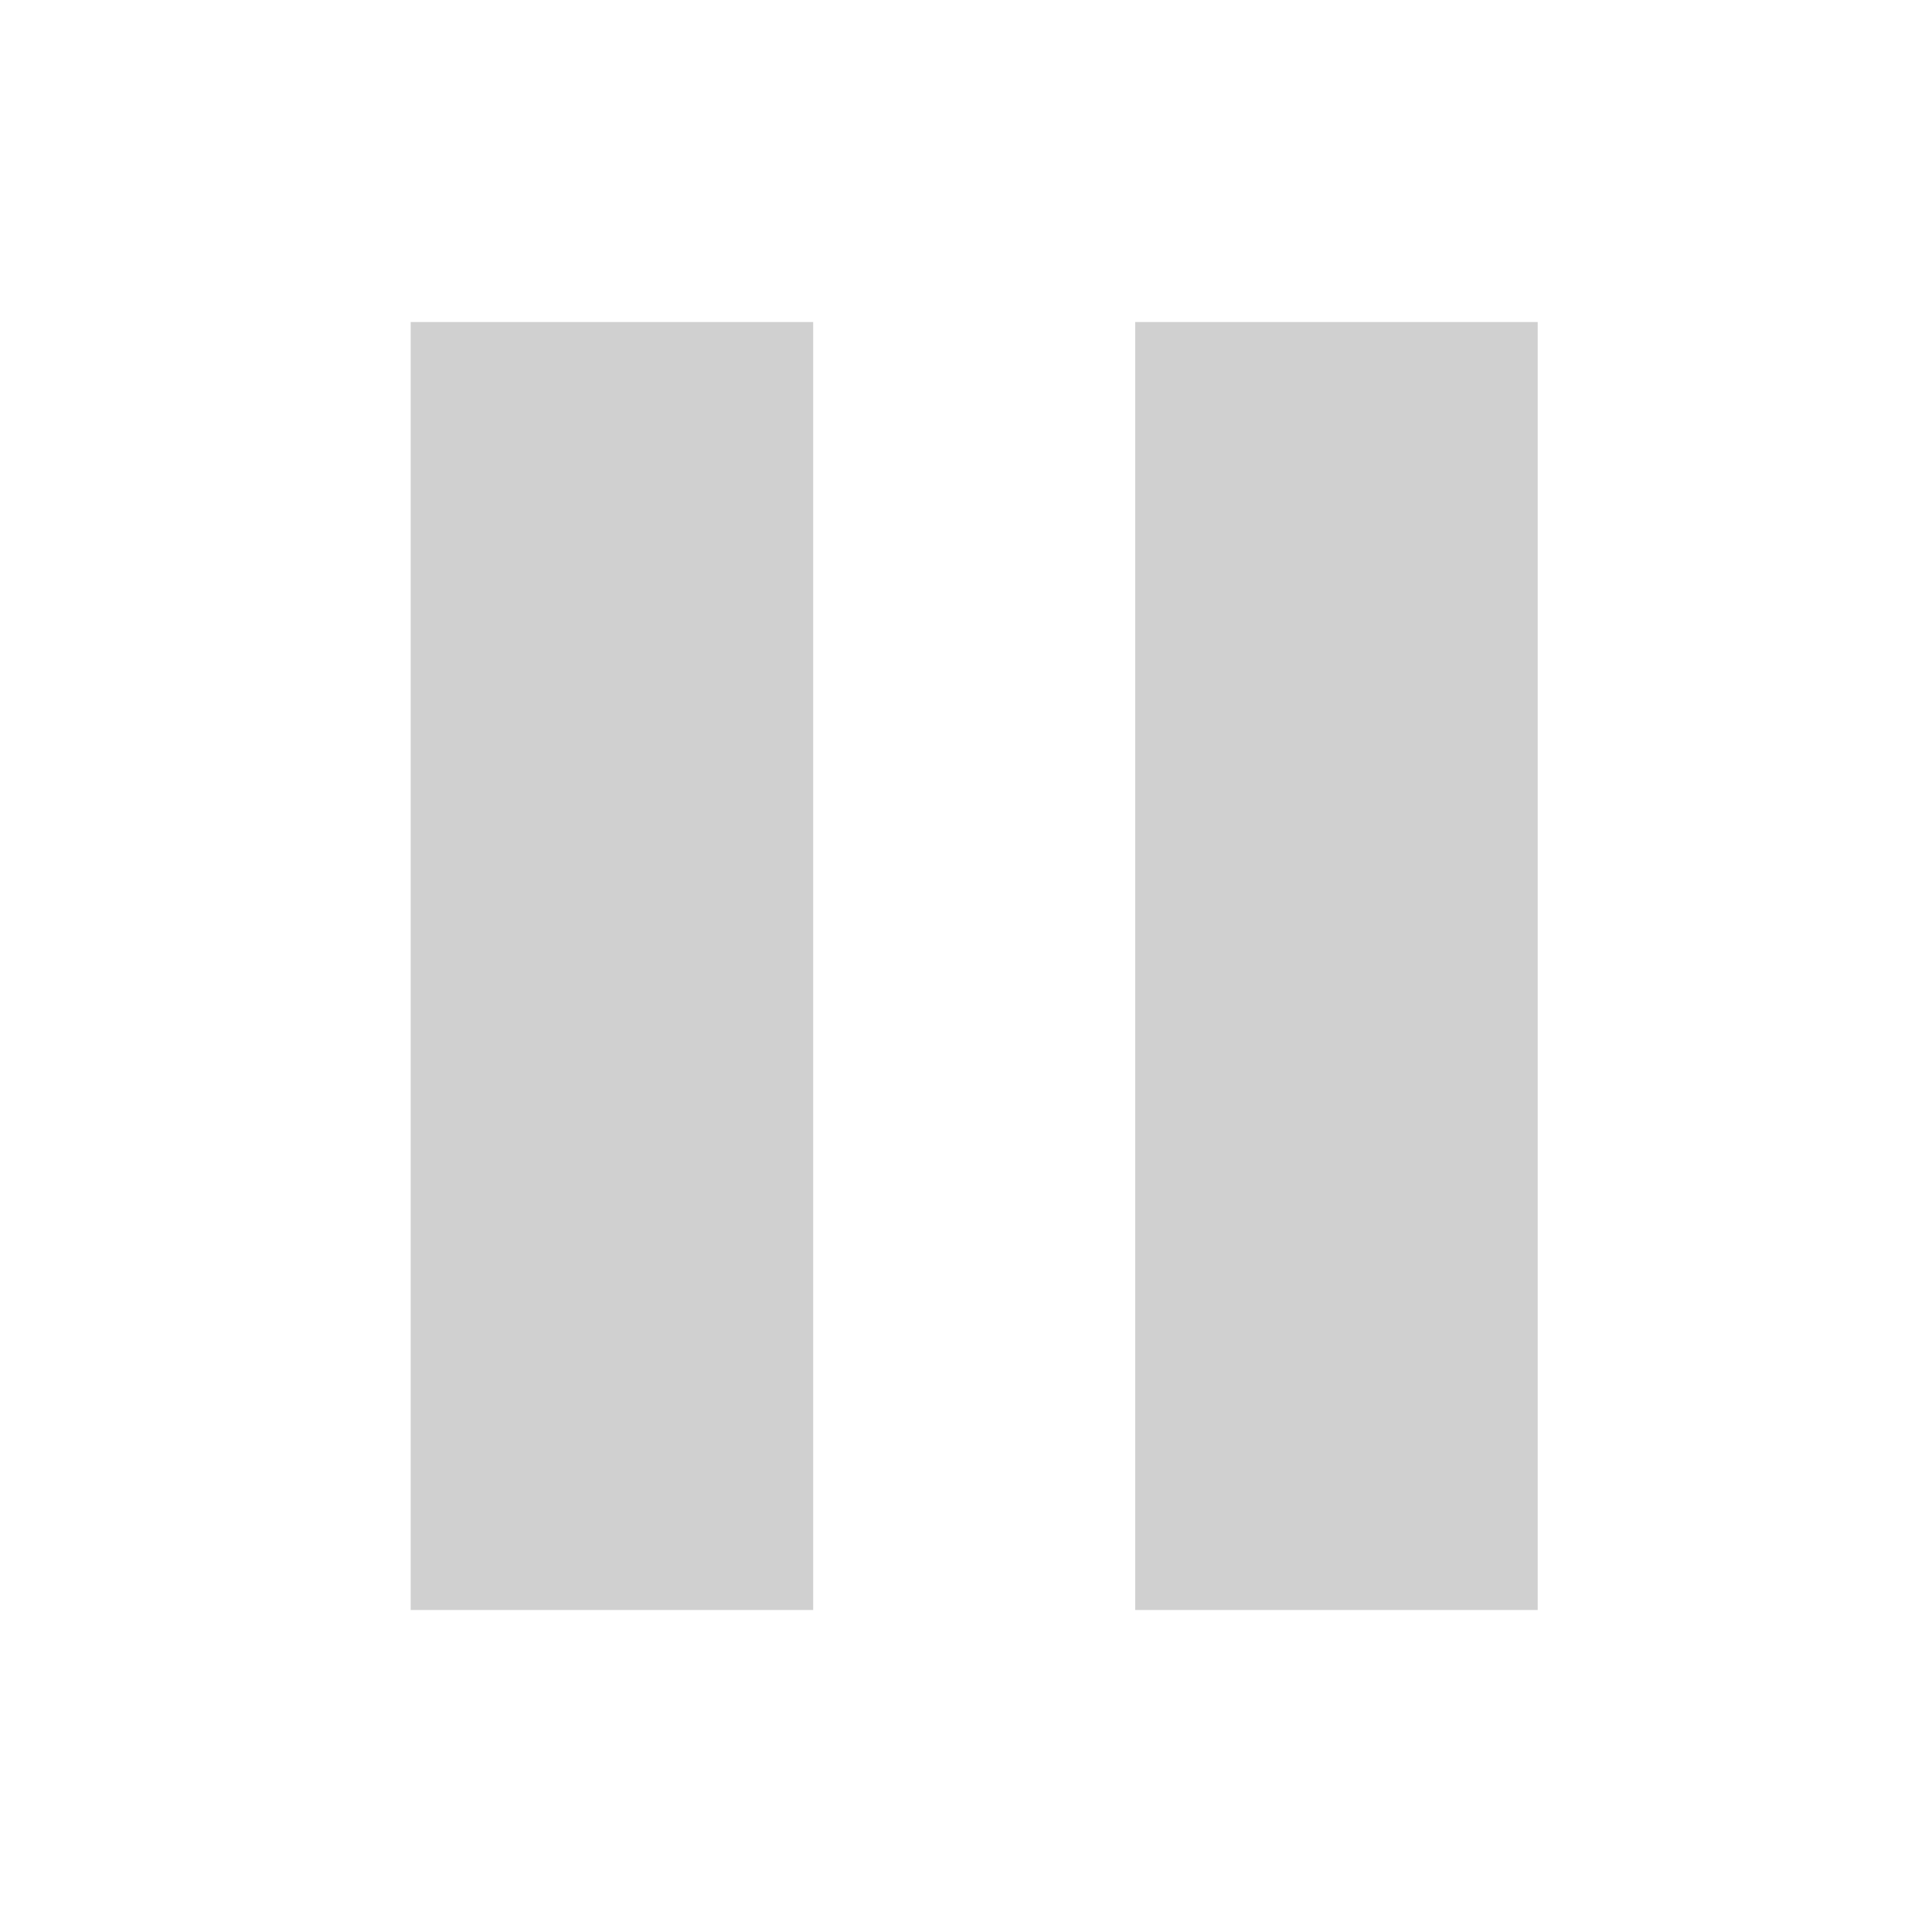
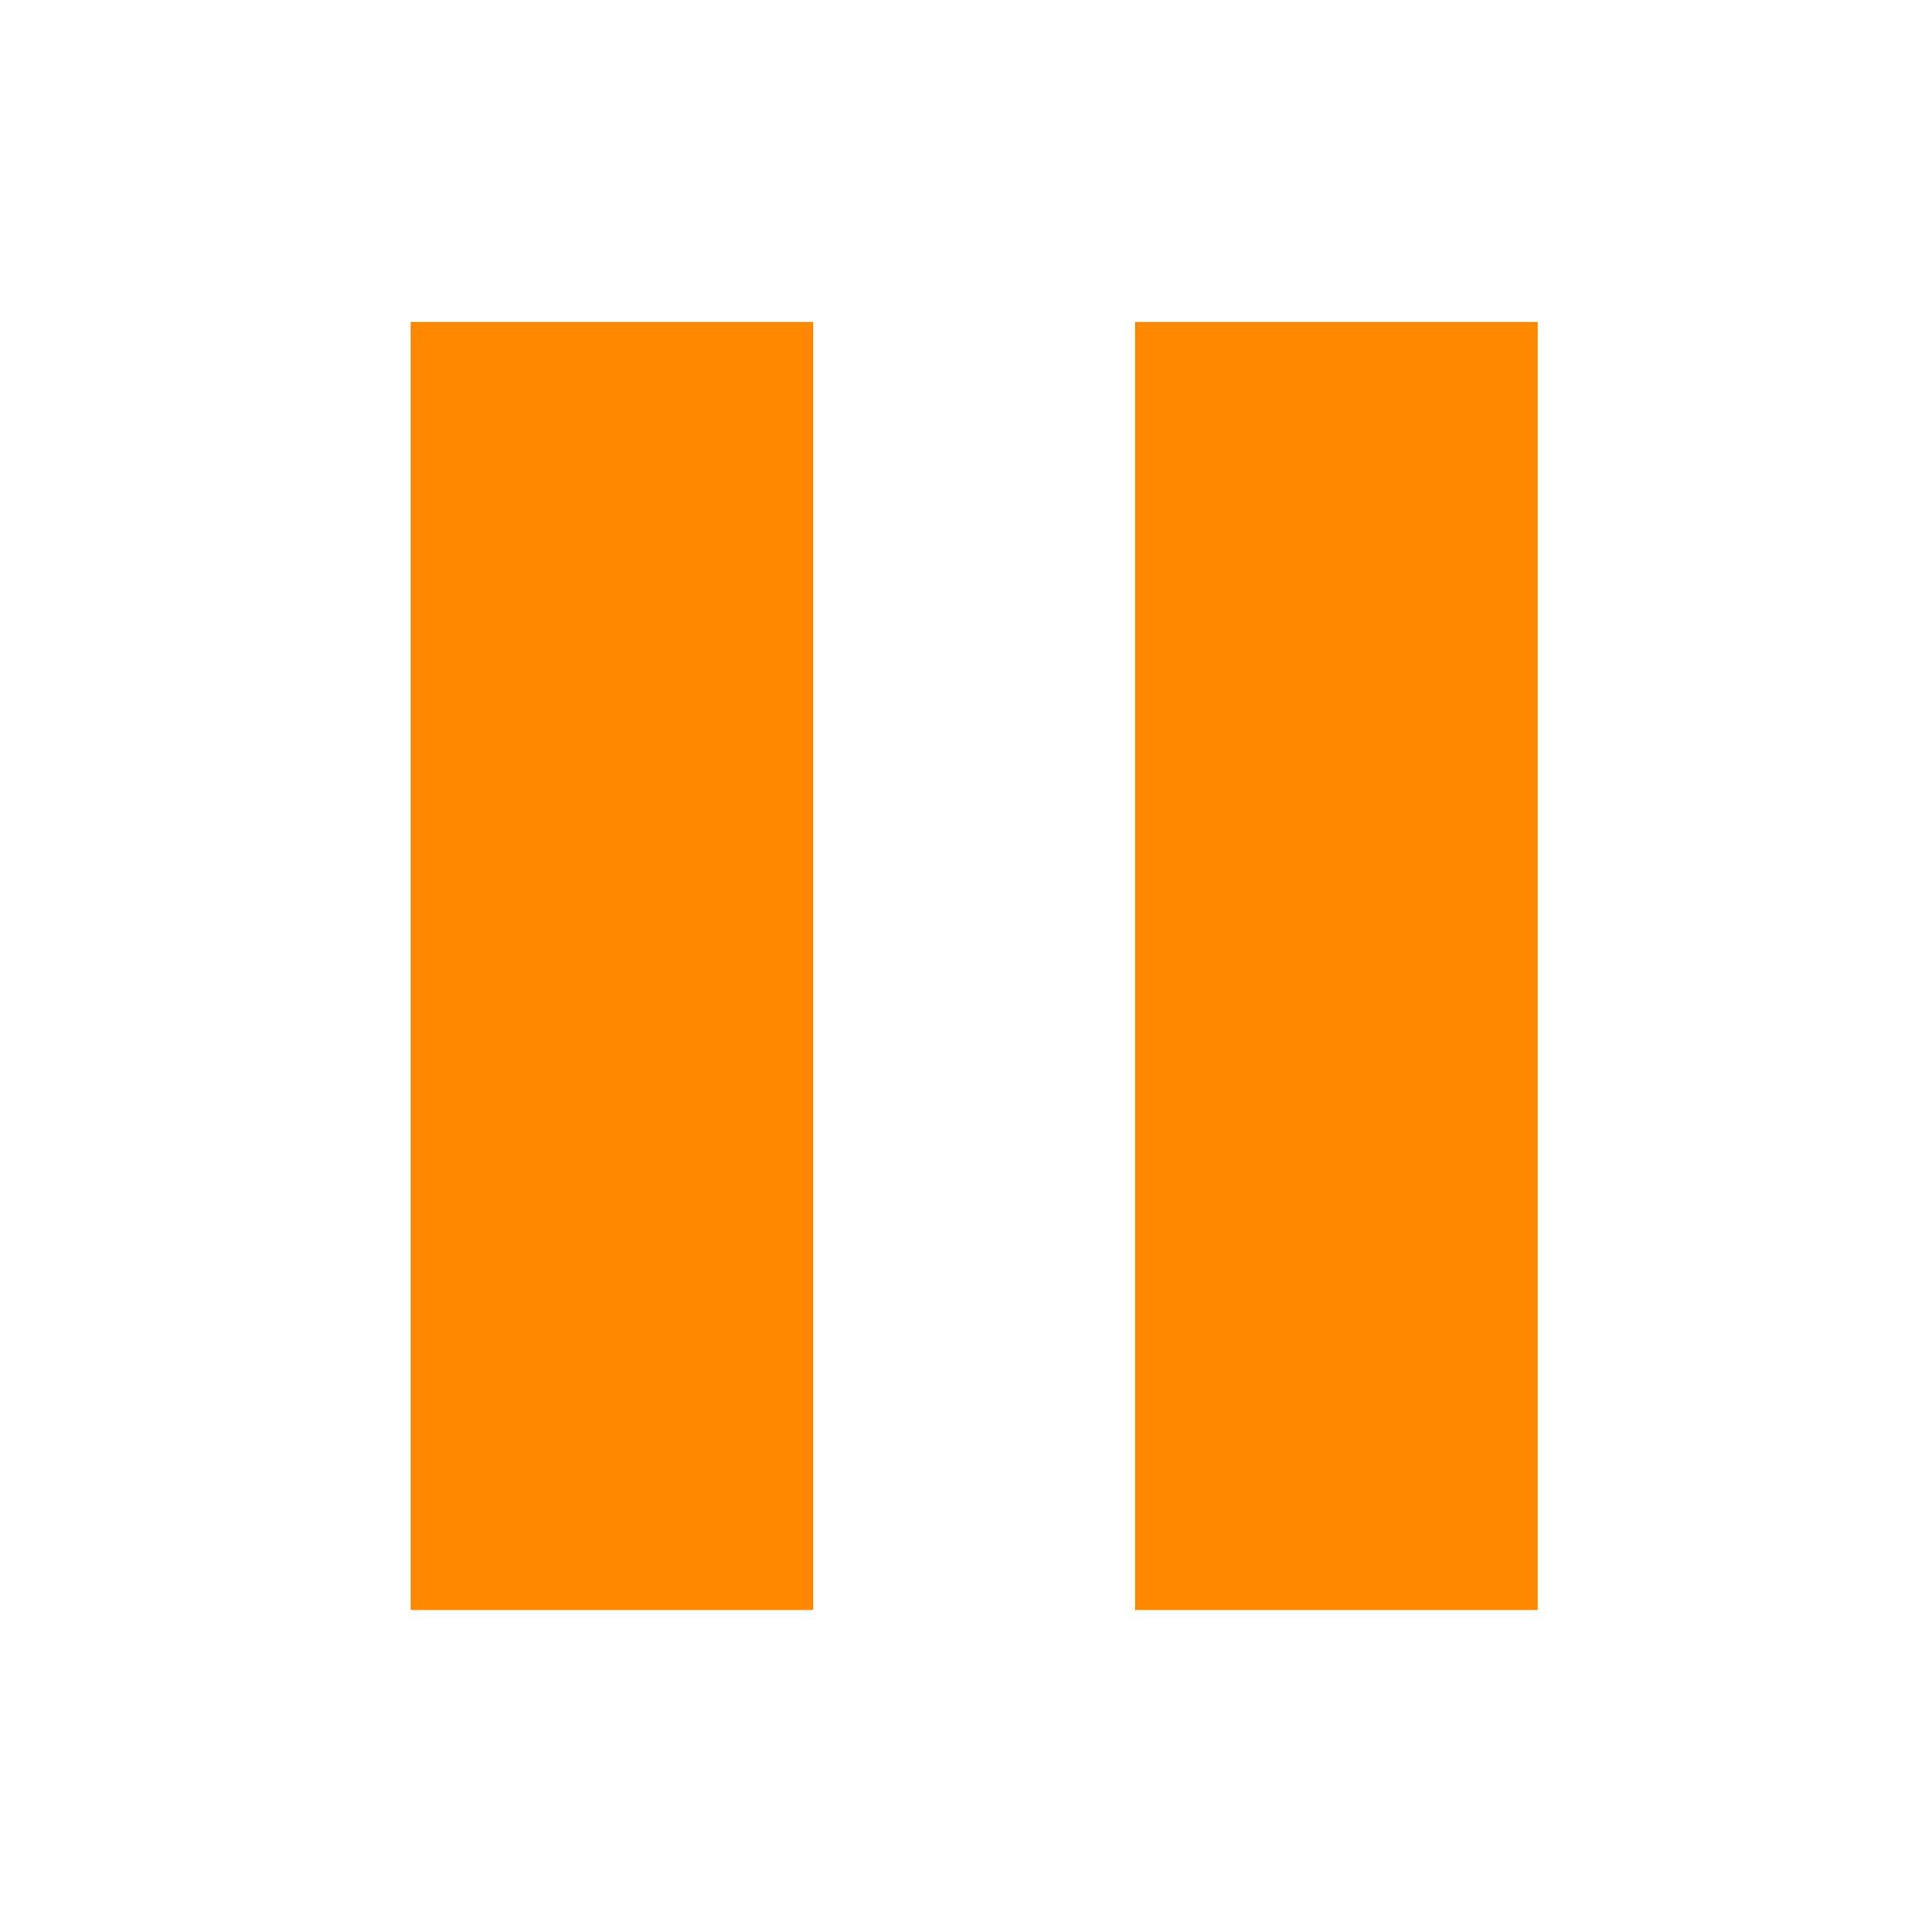
<svg xmlns="http://www.w3.org/2000/svg" width="48" height="48" viewBox="0 0 48 48" id="svg2" version="1.1">
  <defs id="defs8" />
  <g id="layer1" transform="translate(-384,-1004.362)" style="display:inline">
-     <g id="g7202" transform="matrix(1,0,0,0.8888845,334.2034,114.267)" style="display:inline;fill:#D0D0D0;fill-opacity:1">
-       <rect style="color:#000000;display:inline;overflow:visible;visibility:visible;opacity:1;fill:#D0D0D0;fill-opacity:1;fill-rule:nonzero;stroke:none;stroke-width:1;stroke-linecap:round;stroke-linejoin:round;stroke-miterlimit:3.7;stroke-dasharray:none;stroke-dashoffset:0;stroke-opacity:1;marker:none;enable-background:accumulate" id="rect7007" width="10" height="36" x="60" y="1010.362" />
-       <rect style="color:#000000;display:inline;overflow:visible;visibility:visible;opacity:1;fill:#D0D0D0;fill-opacity:1;fill-rule:nonzero;stroke:none;stroke-width:1;stroke-linecap:round;stroke-linejoin:round;stroke-miterlimit:3.7;stroke-dasharray:none;stroke-dashoffset:0;stroke-opacity:1;marker:none;enable-background:accumulate" id="rect7009" width="10" height="36" x="78" y="1010.362" ry="0" />
+     <g id="g7202" transform="matrix(1,0,0,0.8888845,334.2034,114.267)" style="display:inline;fill:#FF8800;fill-opacity:1">
+       <rect style="color:#000000;display:inline;overflow:visible;visibility:visible;opacity:1;fill:#FF8800;fill-opacity:1;fill-rule:nonzero;stroke:none;stroke-width:1;stroke-linecap:round;stroke-linejoin:round;stroke-miterlimit:3.7;stroke-dasharray:none;stroke-dashoffset:0;stroke-opacity:1;marker:none;enable-background:accumulate" id="rect7007" width="10" height="36" x="60" y="1010.362" />
+       <rect style="color:#000000;display:inline;overflow:visible;visibility:visible;opacity:1;fill:#FF8800;fill-opacity:1;fill-rule:nonzero;stroke:none;stroke-width:1;stroke-linecap:round;stroke-linejoin:round;stroke-miterlimit:3.7;stroke-dasharray:none;stroke-dashoffset:0;stroke-opacity:1;marker:none;enable-background:accumulate" id="rect7009" width="10" height="36" x="78" y="1010.362" ry="0" />
    </g>
  </g>
</svg>
